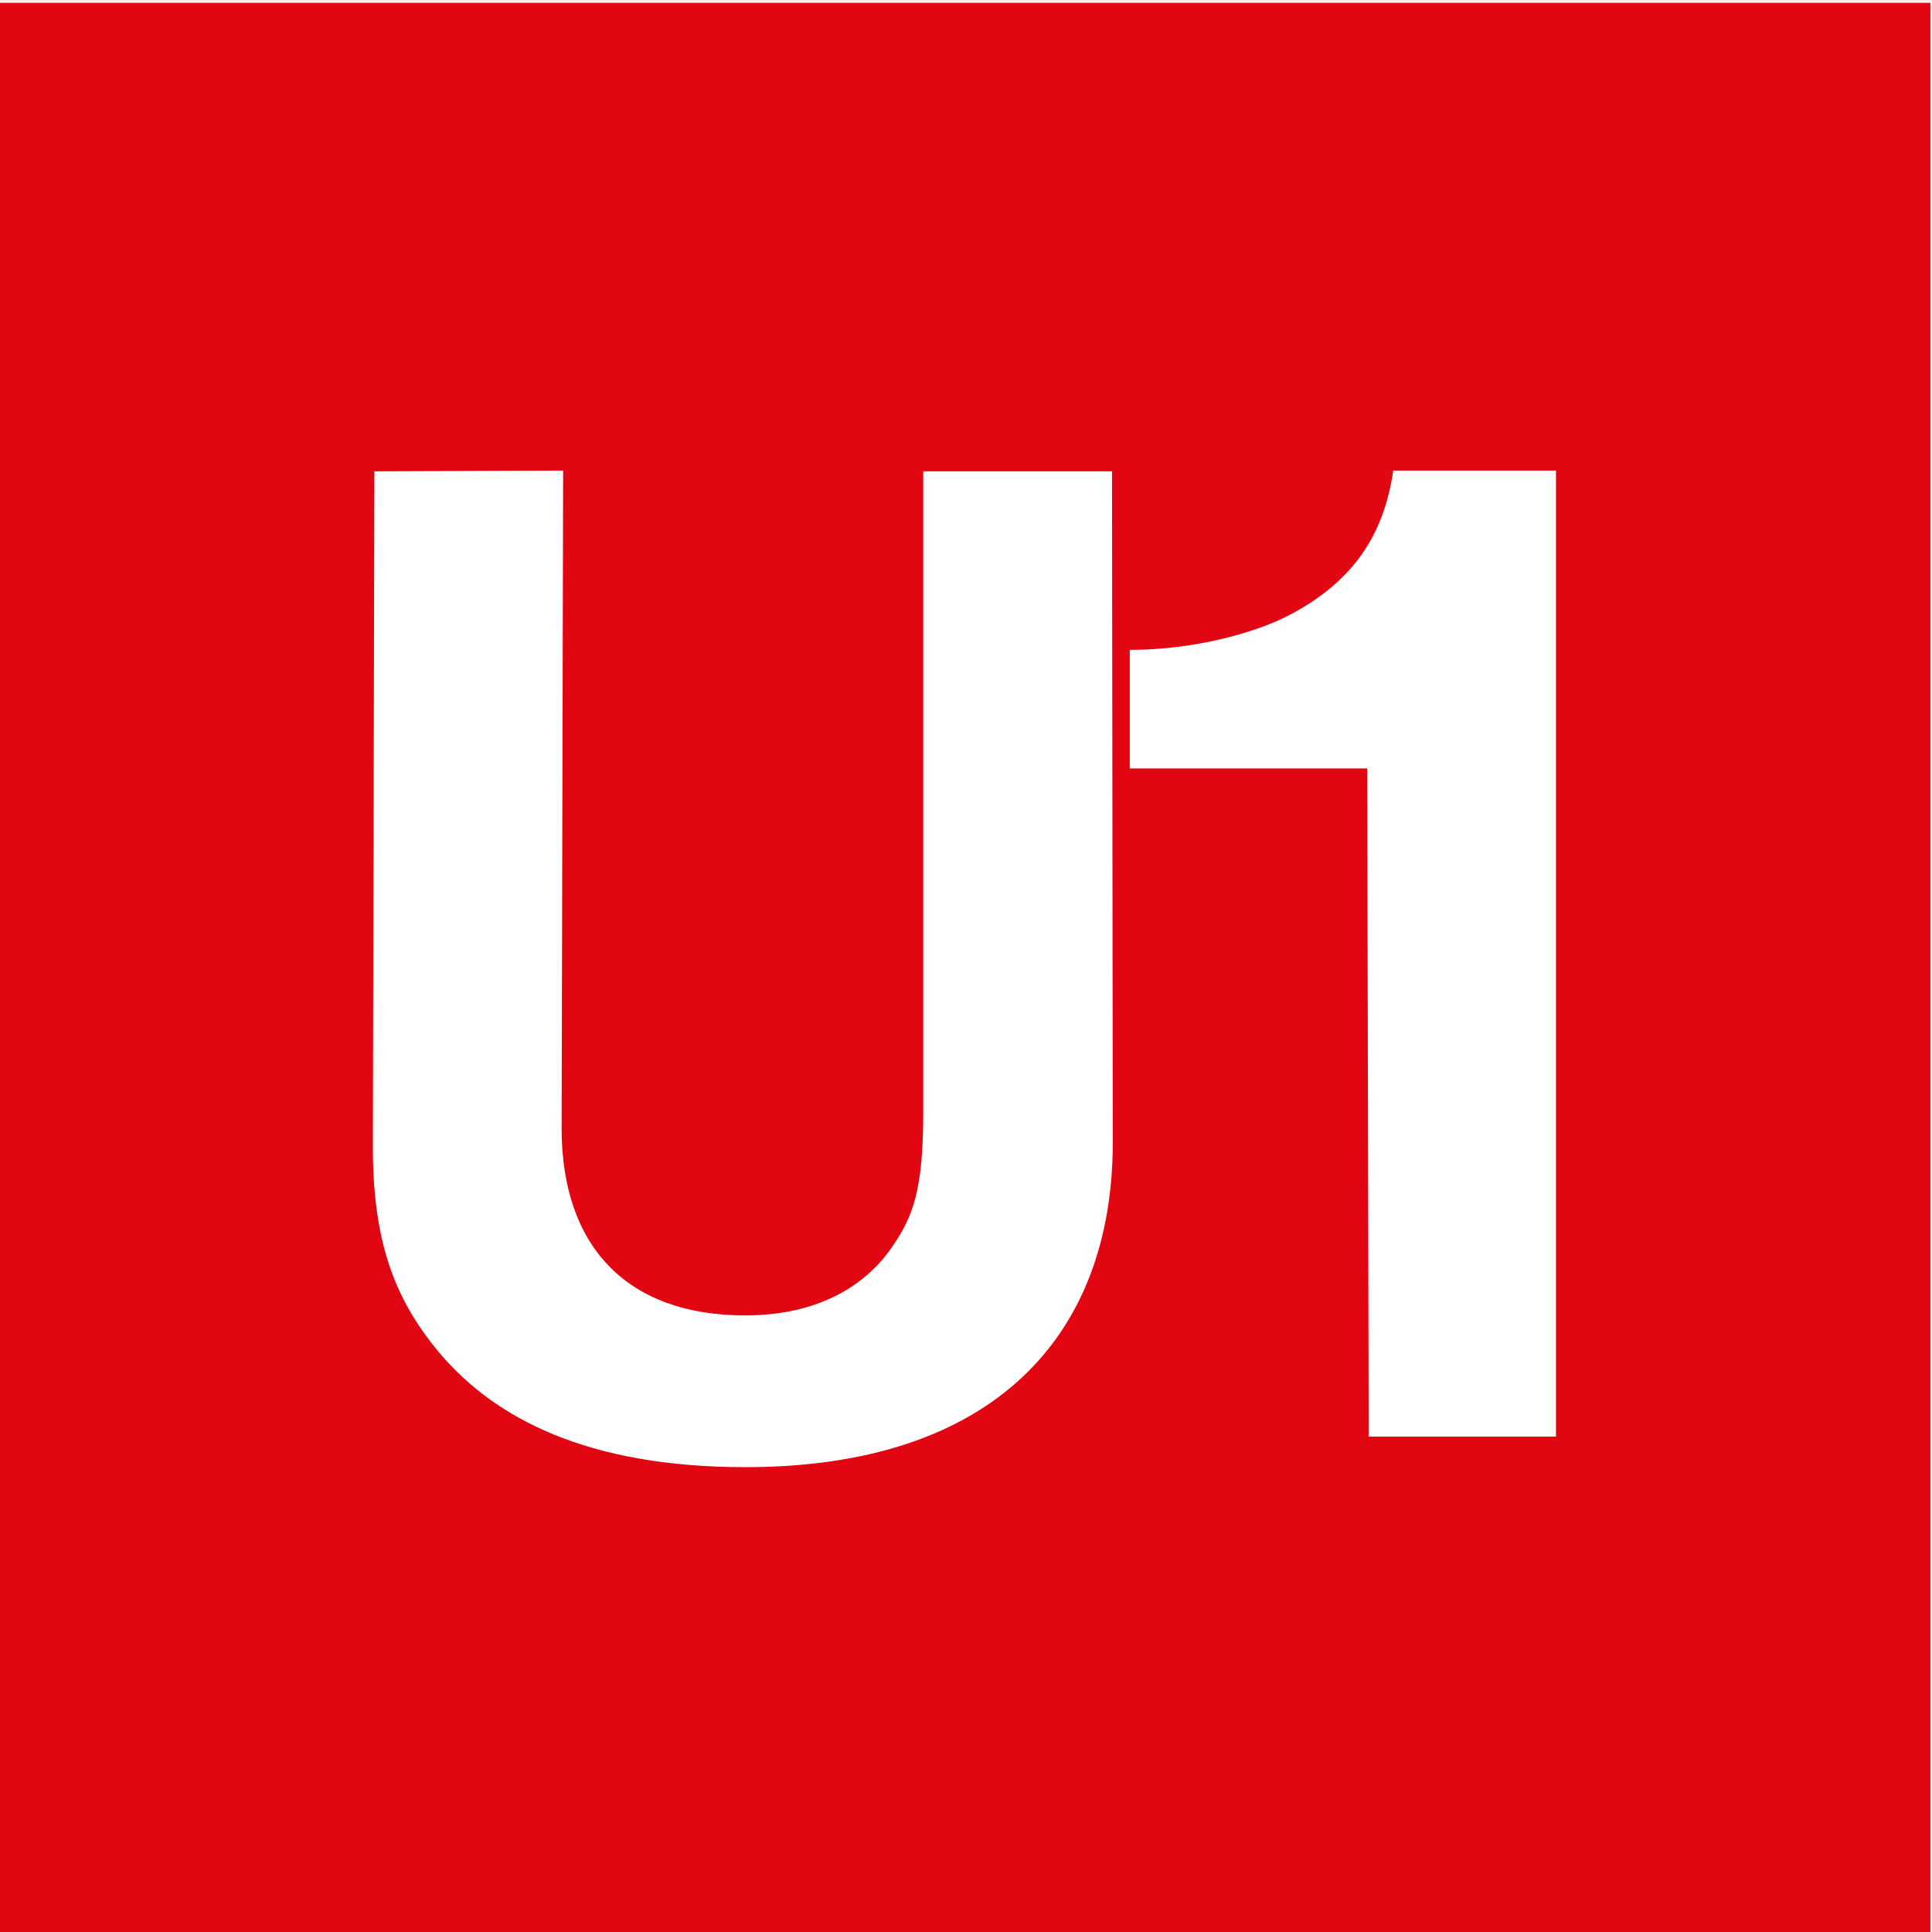
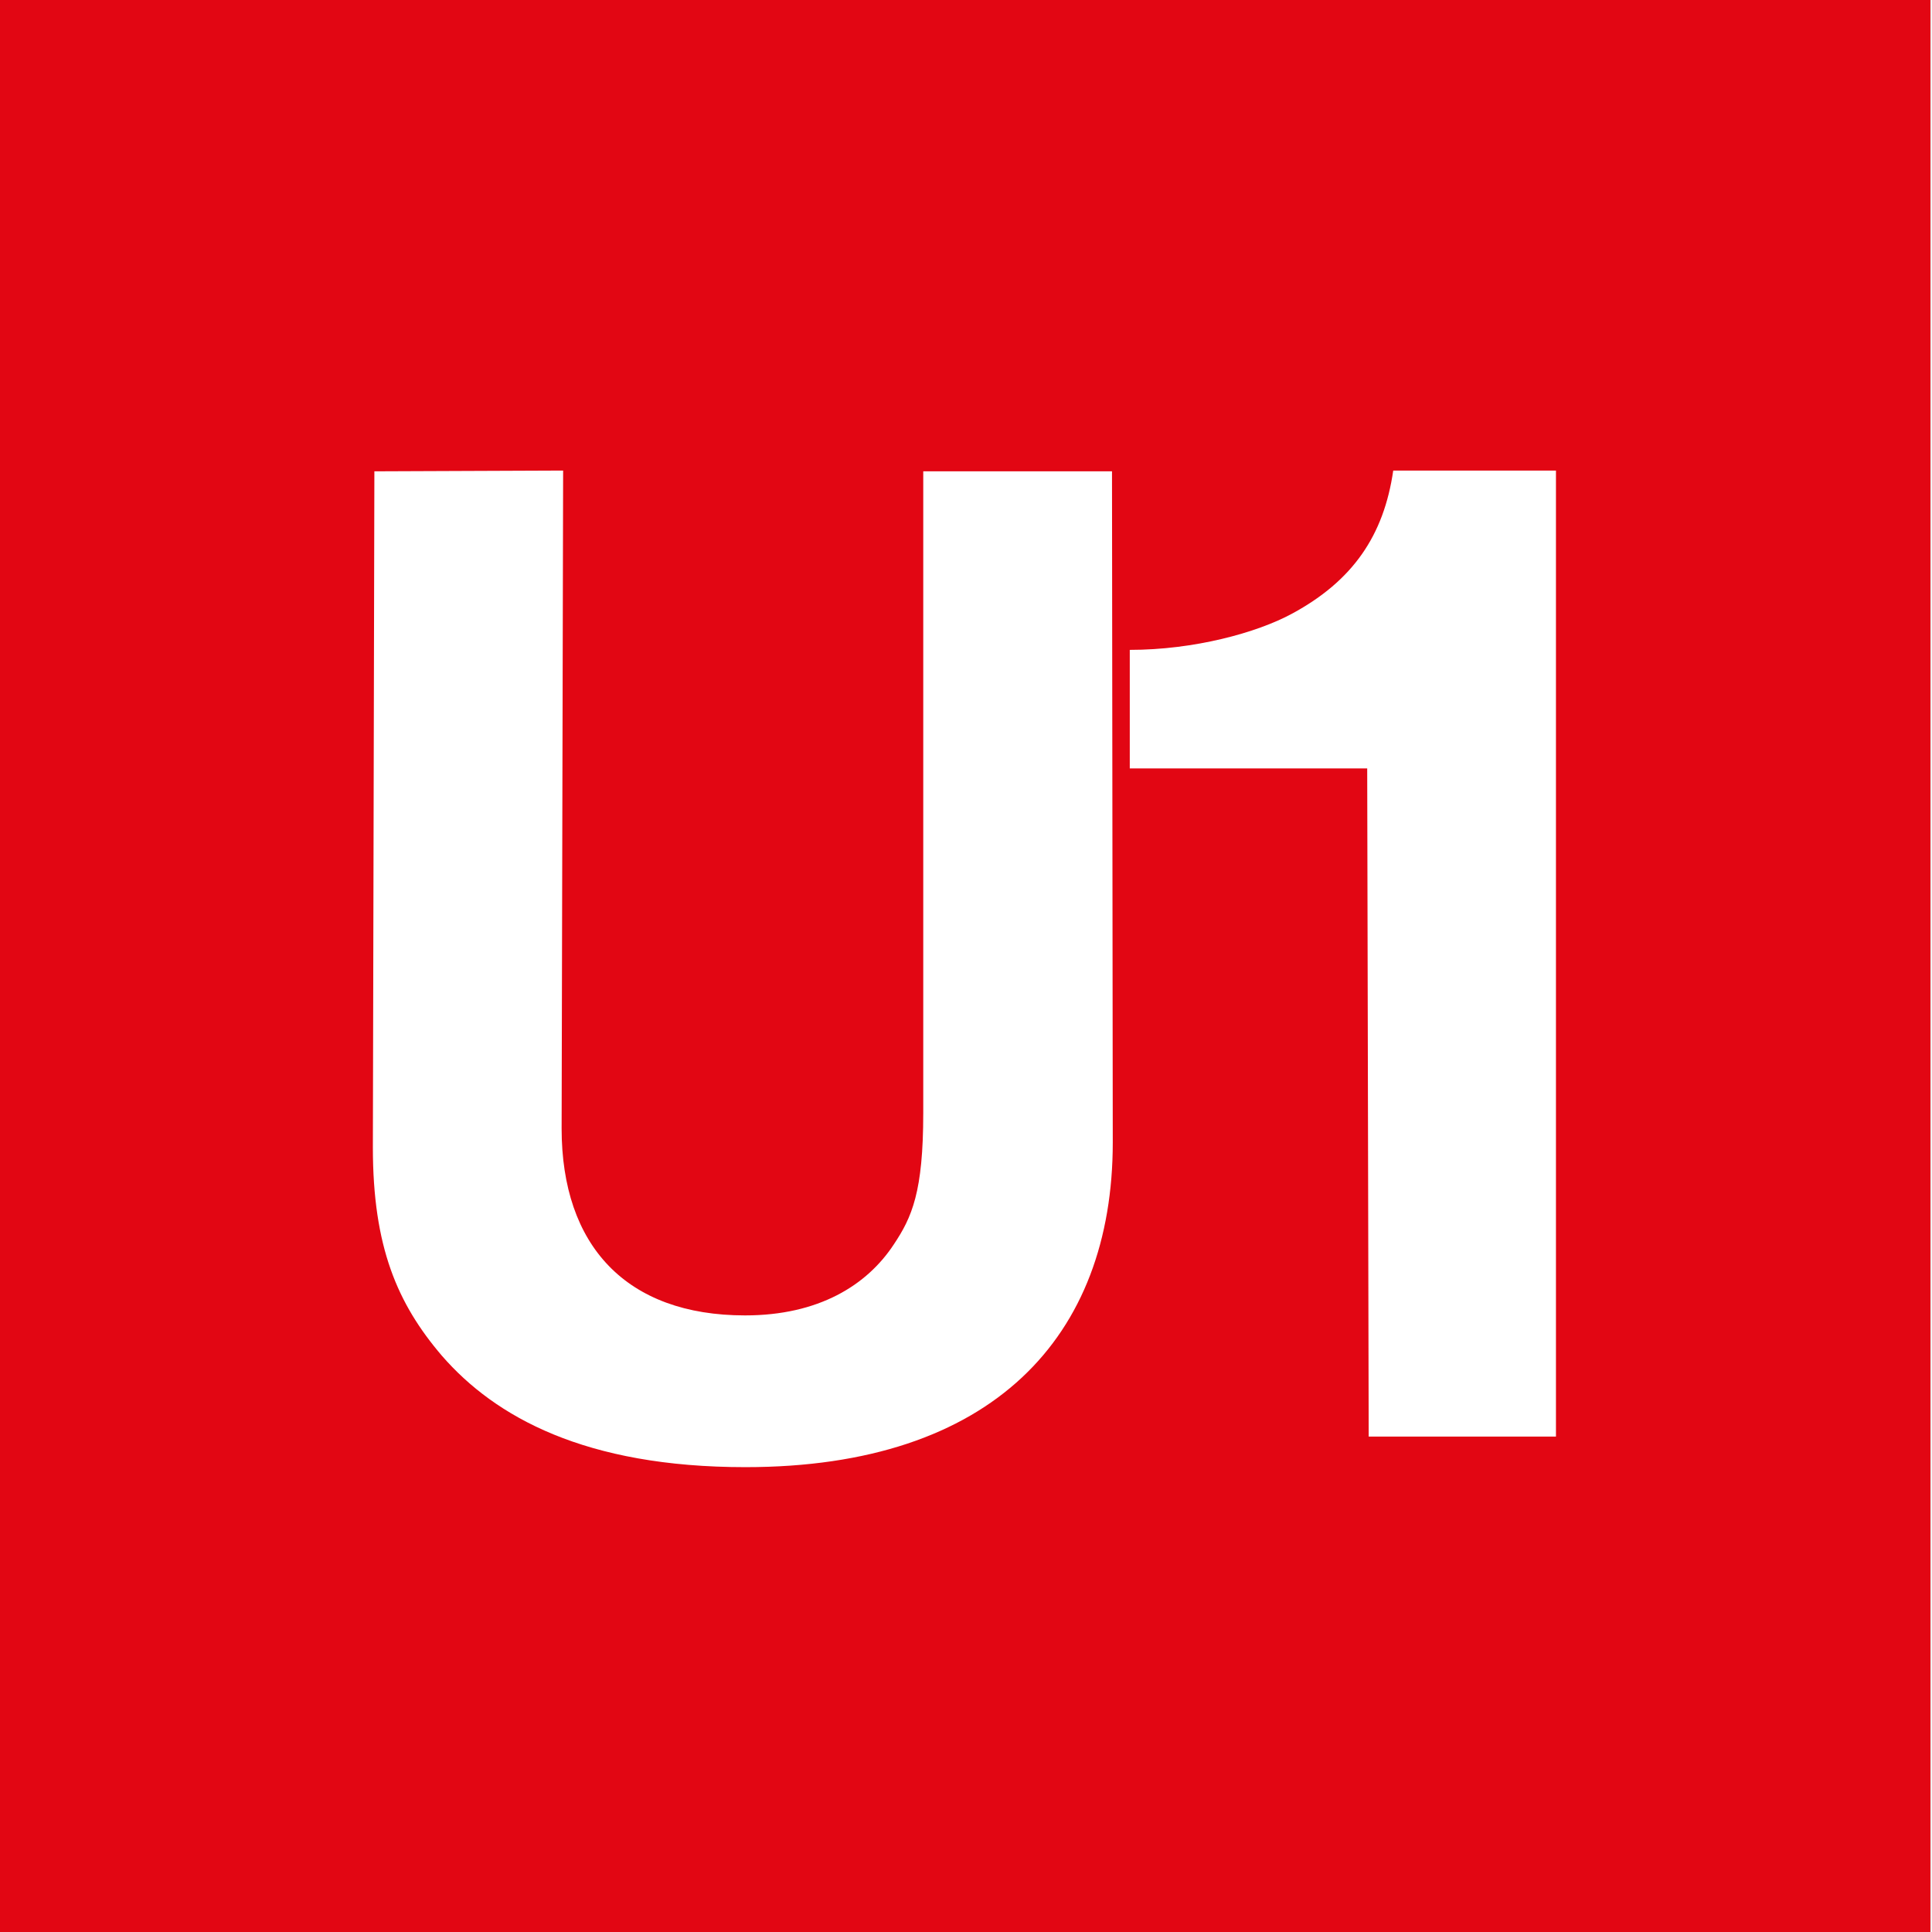
<svg xmlns="http://www.w3.org/2000/svg" version="1.1" id="Ebene_1" x="0px" y="0px" width="283.46px" height="283.46px" viewBox="0 0 283.46 283.46" enable-background="new 0 0 283.46 283.46" xml:space="preserve">
-   <polygon fill-rule="evenodd" clip-rule="evenodd" fill="#E20613" points="-0.236,0.418 283.229,0.418 283.229,283.884   -0.236,283.884 -0.236,0.418" />
-   <path fill-rule="evenodd" clip-rule="evenodd" fill="#FFFFFF" d="M200.812,210.772h27.476V69.04h-23.875   c-1.381,9.528-5.923,16.173-14.842,20.993c-5.207,2.824-14.401,5.316-23.813,5.316v17.392h34.836L200.812,210.772L200.812,210.772   L200.812,210.772z M54.928,69.152l-0.221,99.196c0,14.623,3.6,22.929,10.135,30.574c7.81,8.971,20.992,16.336,44.531,16.336   c36.279,0,53.89-19.16,53.89-47.633l0,0l-0.112-98.473h-27.693v94.157c0,11.576-1.661,15.284-4.32,19.271   c-3.932,5.984-11.02,10.414-21.821,10.414c-17.447,0-26.917-10.246-26.917-27.416l0.221-96.538L54.928,69.152L54.928,69.152z" />
+   <defs id="defs9" />
+   <polygon fill-rule="evenodd" clip-rule="evenodd" fill="#e20613" points="283.229,283.884 -0.236,283.884 -0.236,0.418 283.229,0.418 " id="polygon2" transform="matrix(1,0,0,1.001483,0,-0.4209806)" />
+   <path fill-rule="evenodd" clip-rule="evenodd" fill="#FFFFFF" d="M200.812,210.772h27.476V69.04h-23.875   c-1.381,9.528-5.923,16.173-14.842,20.993c-5.207,2.824-14.401,5.316-23.813,5.316v17.392h34.836L200.812,210.772L200.812,210.772   L200.812,210.772z M54.928,69.152l-0.221,99.196c0,14.623,3.6,22.929,10.135,30.574c7.81,8.971,20.992,16.336,44.531,16.336   c36.279,0,53.89-19.16,53.89-47.633l0,0l-0.112-98.473h-27.693v94.157c0,11.576-1.661,15.284-4.32,19.271   c-3.932,5.984-11.02,10.414-21.821,10.414c-17.447,0-26.917-10.246-26.917-27.416l0.221-96.538L54.928,69.152L54.928,69.152z" id="path4" />
</svg>
